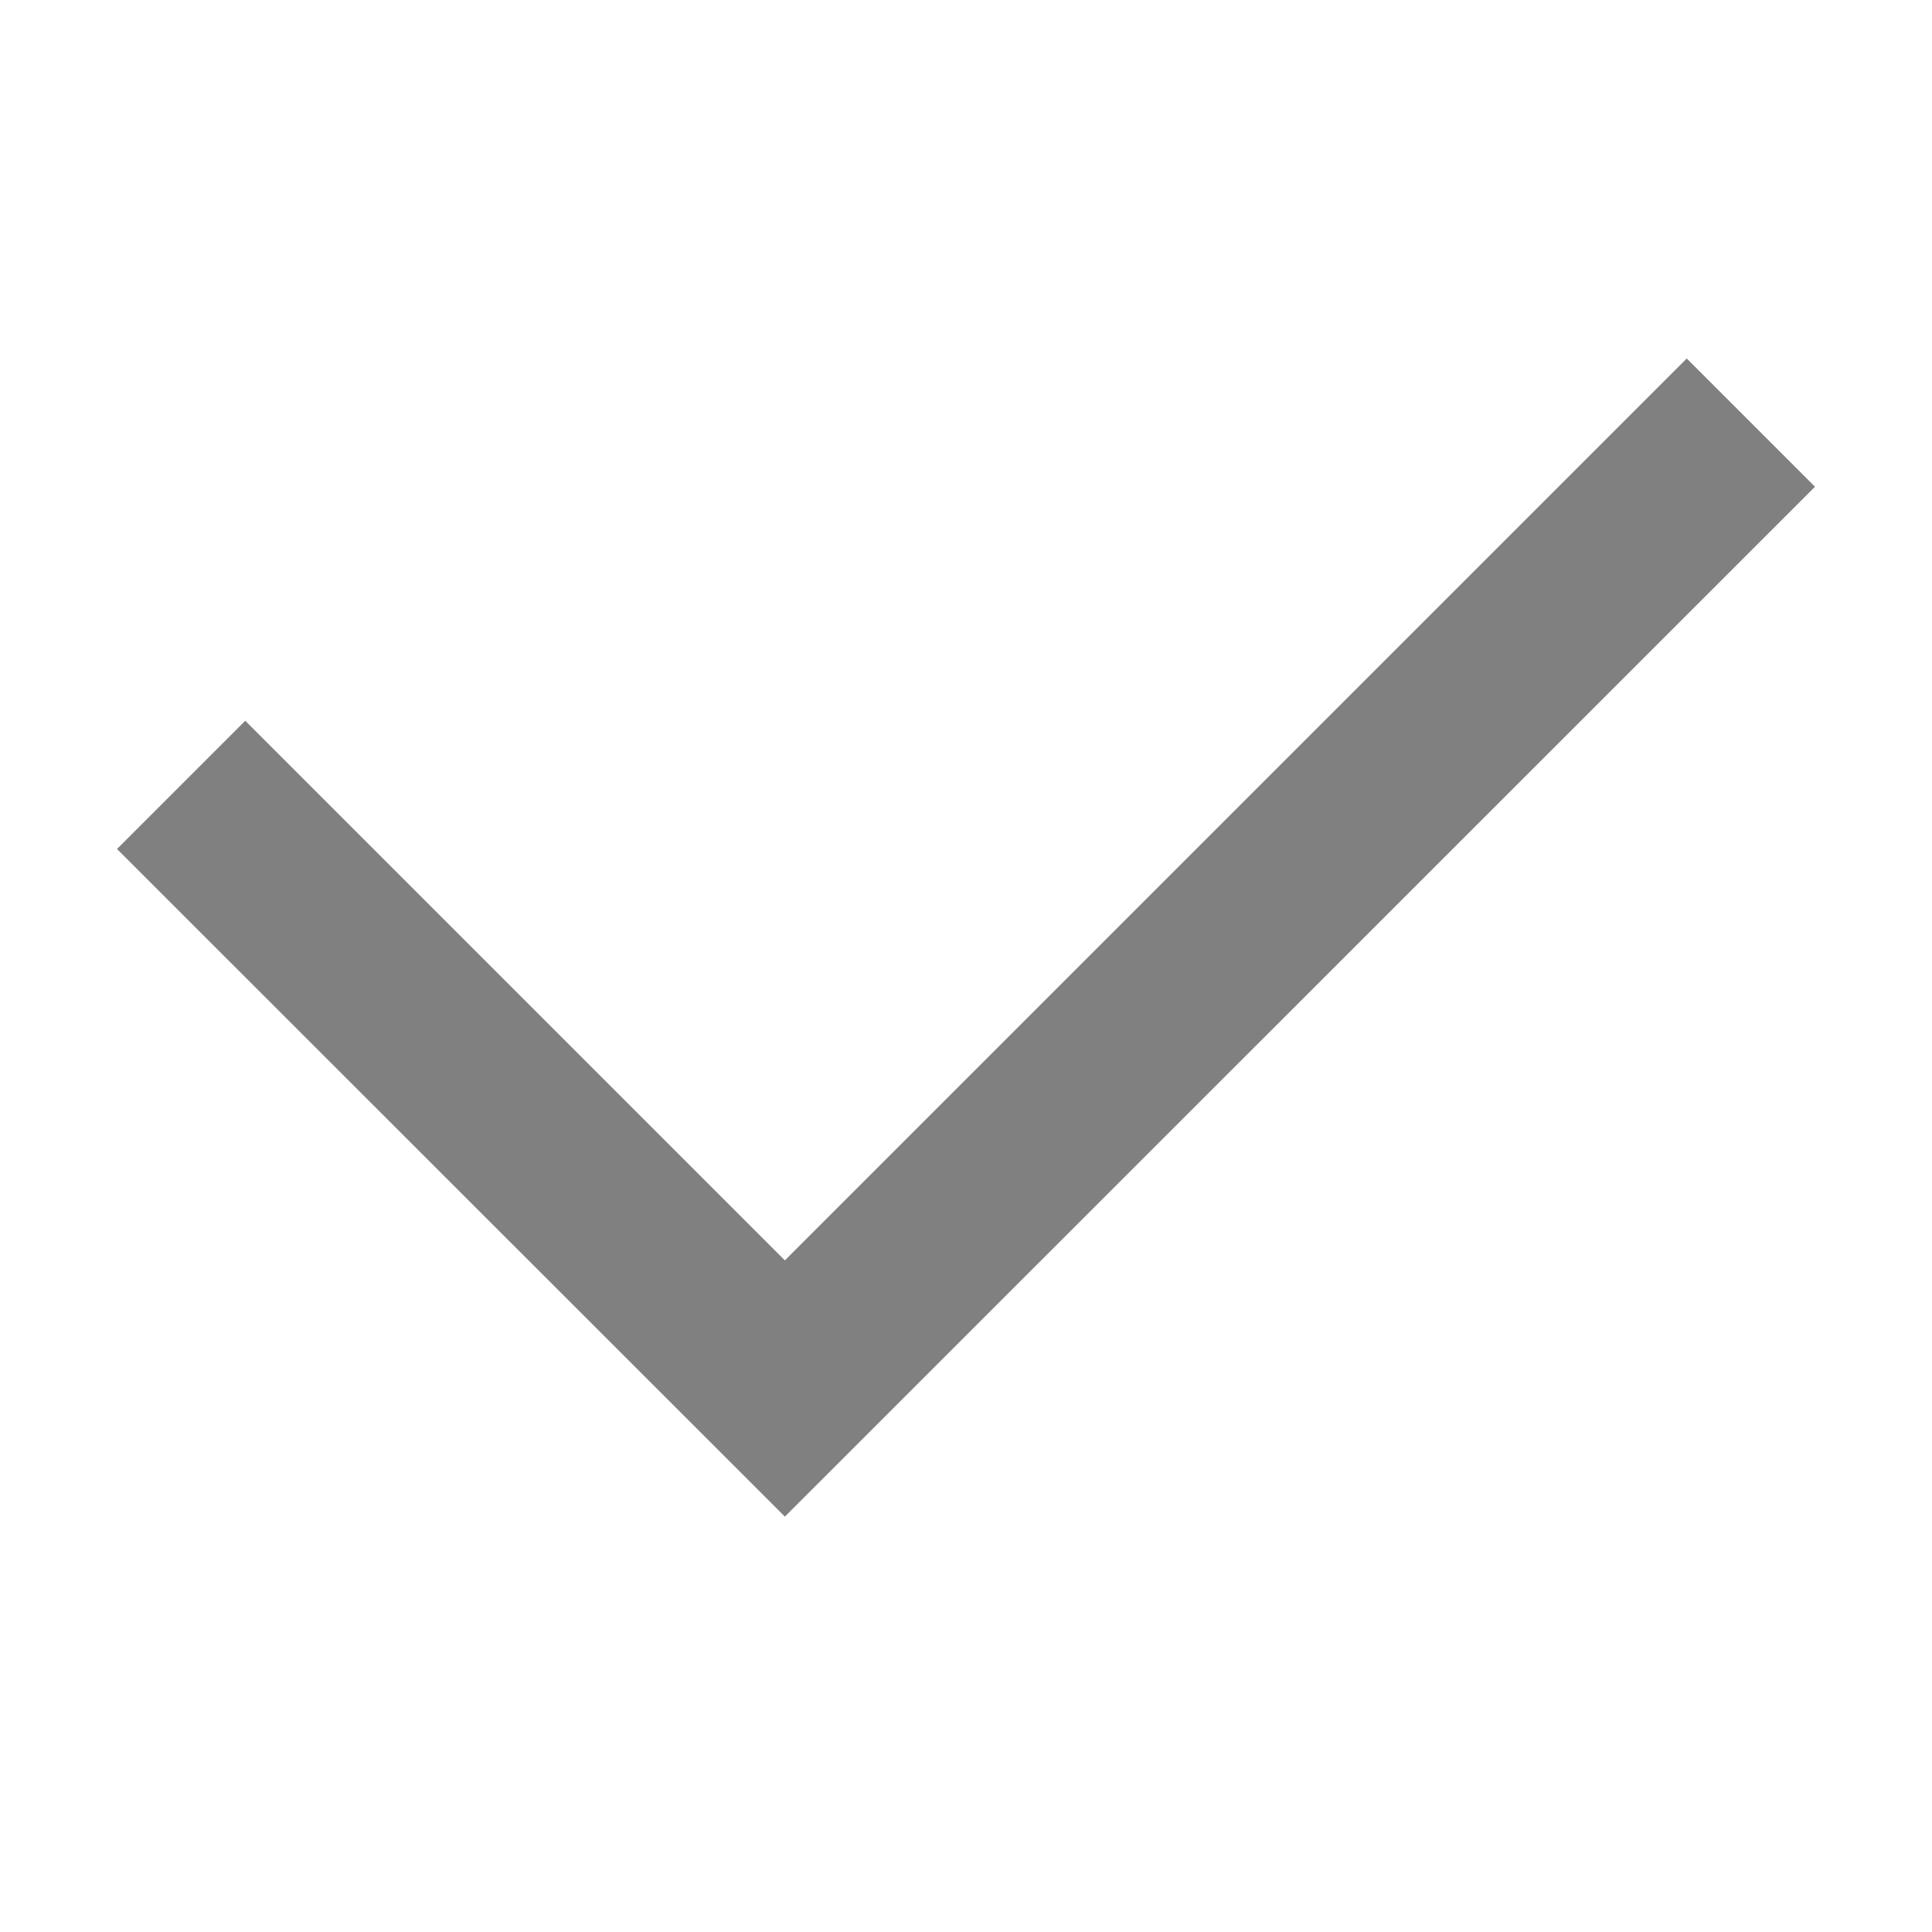
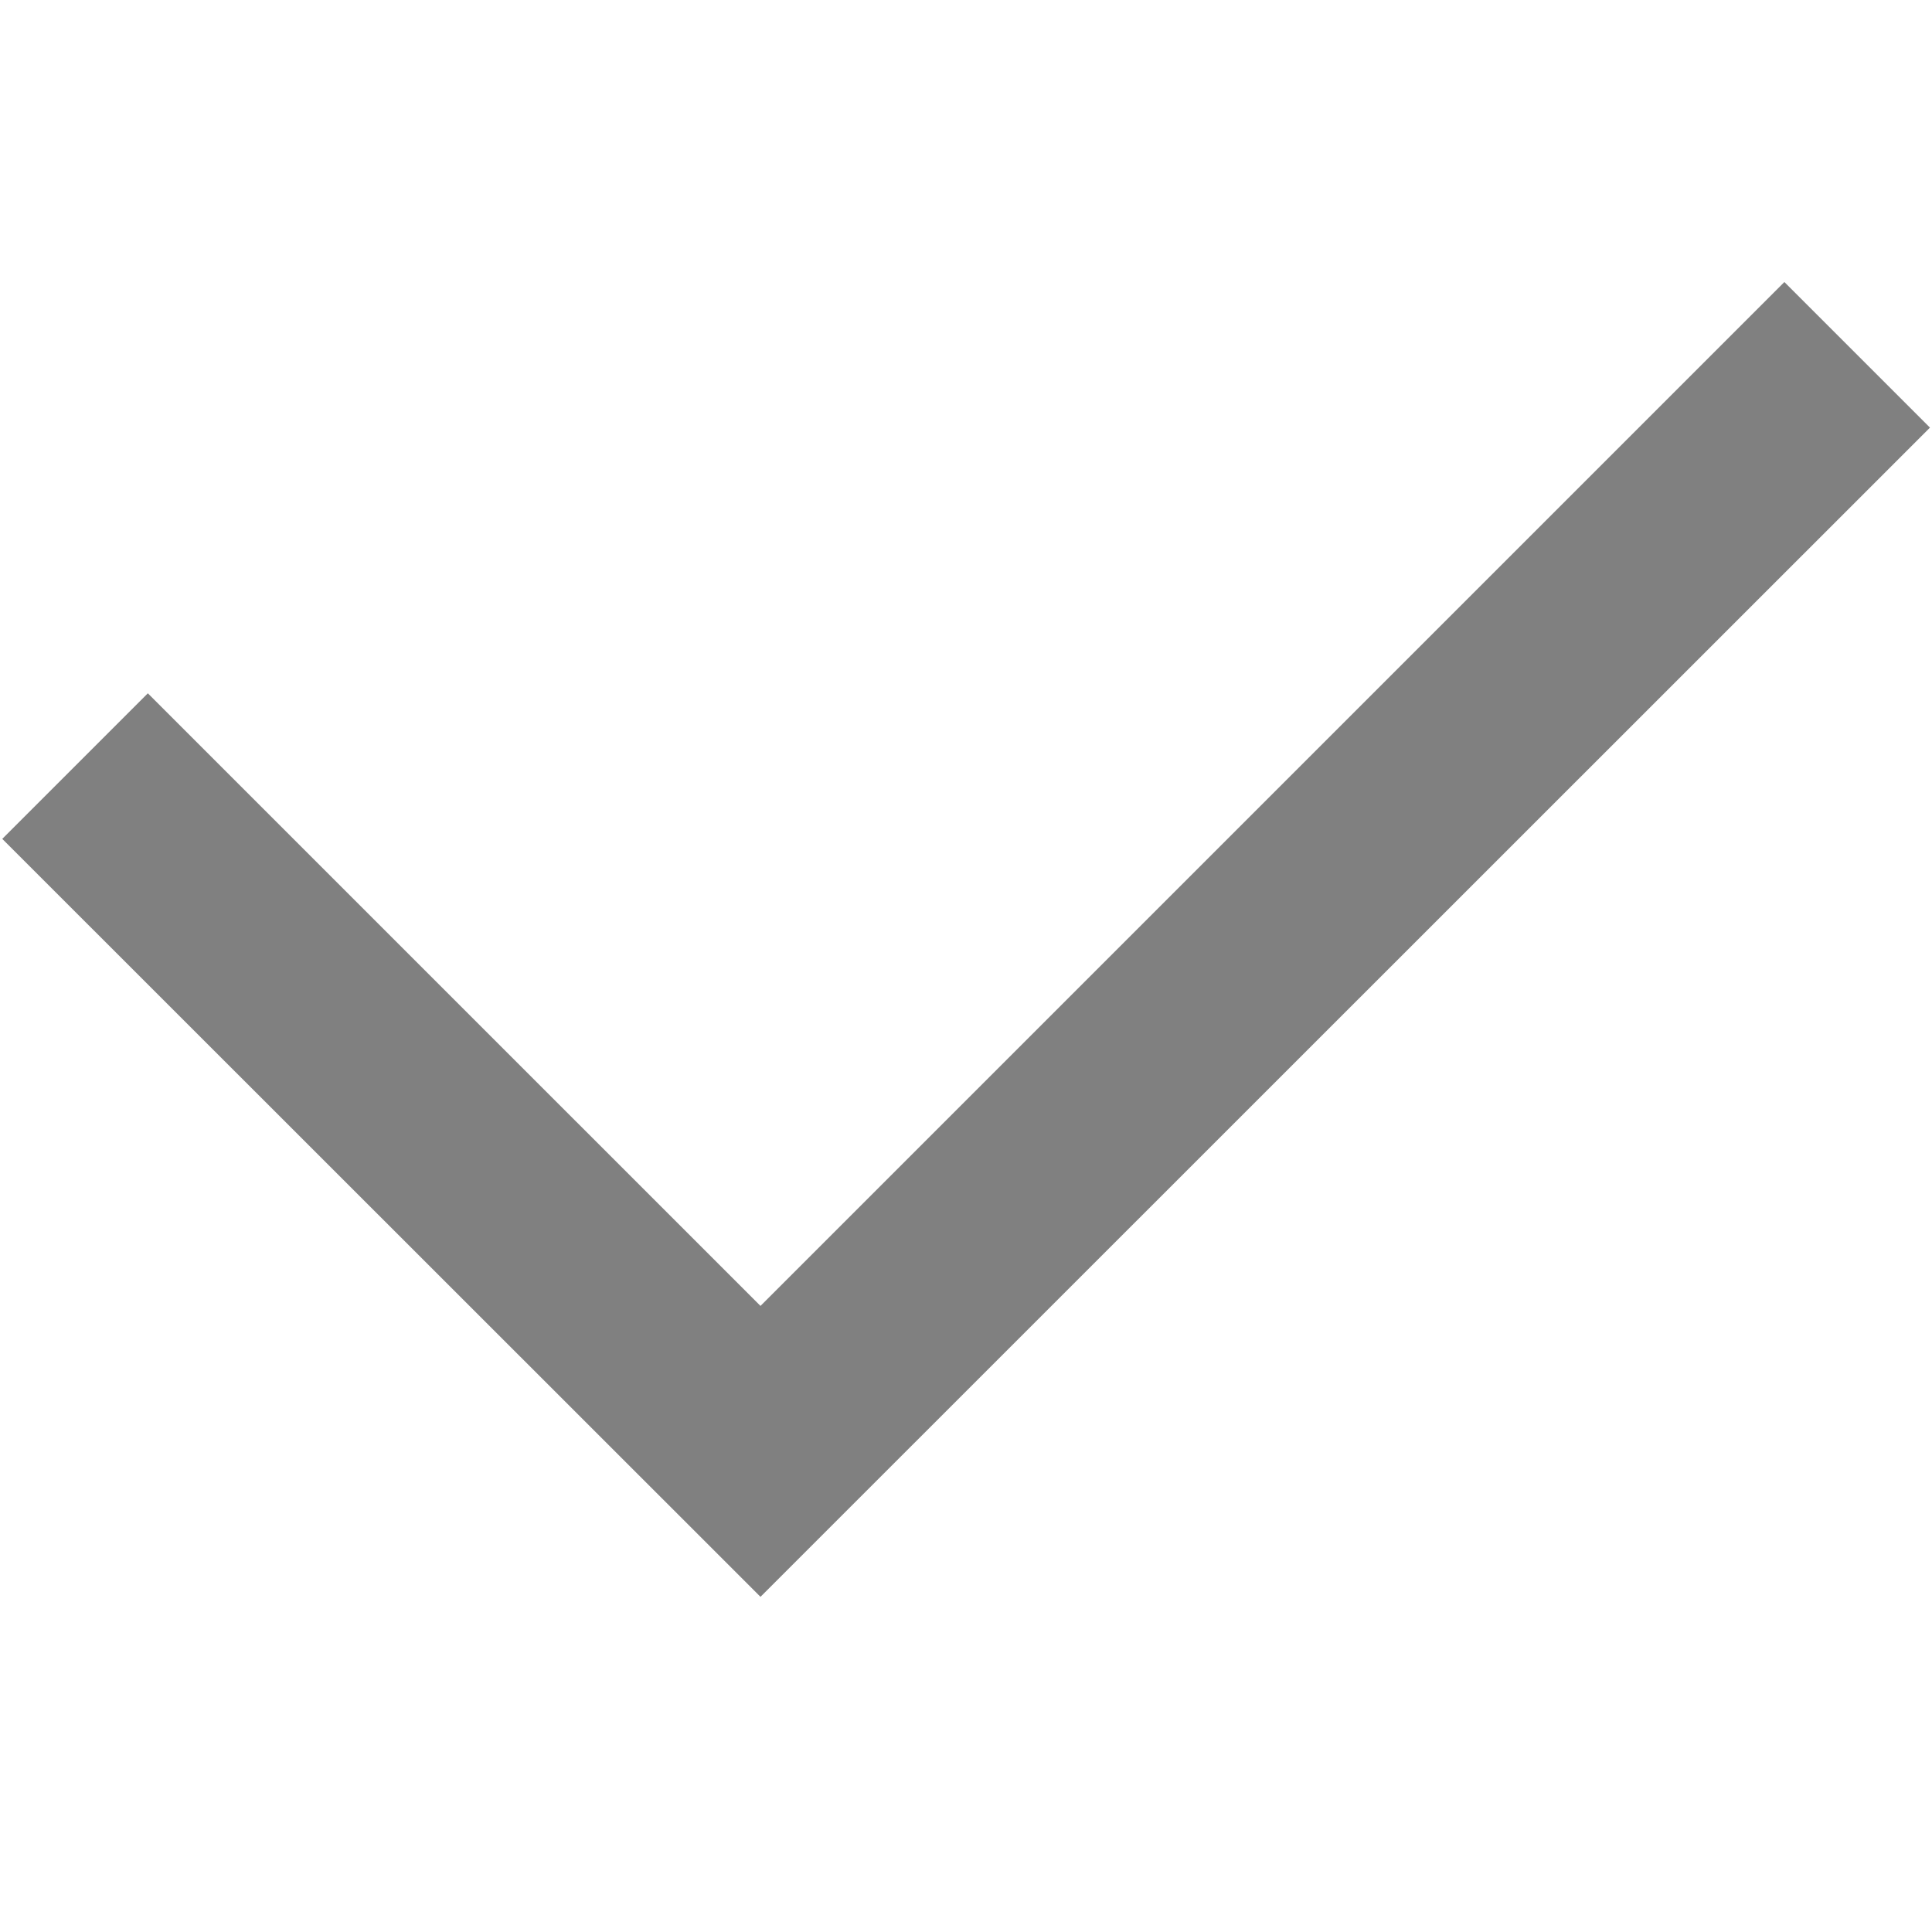
- <svg xmlns="http://www.w3.org/2000/svg" xmlns:ns1="http://www.openswatchbook.org/uri/2009/osb" height="16" id="svg7384" version="1.1" width="16">
+ <svg xmlns="http://www.w3.org/2000/svg" xmlns:ns1="http://www.openswatchbook.org/uri/2009/osb" height="64" id="svg7384" version="1.1" width="64">
  <defs id="defs7386">
    <linearGradient id="linearGradient5606" ns1:paint="solid">
      <stop id="stop5608" offset="0" style="stop-color:#000000;stop-opacity:1;" />
    </linearGradient>
    <linearGradient id="linearGradient4526" ns1:paint="solid">
      <stop id="stop4528" offset="0" style="stop-color:#ffffff;stop-opacity:1;" />
    </linearGradient>
    <linearGradient id="linearGradient3600-4" ns1:paint="gradient">
      <stop id="stop3602-7" offset="0" style="stop-color:#f4f4f4;stop-opacity:1" />
      <stop id="stop3604-6" offset="1" style="stop-color:#dbdbdb;stop-opacity:1" />
    </linearGradient>
  </defs>
-   <g id="layer9" label="status" style="display:inline" transform="translate(-513.0002,167)" />
-   <g id="layer2" transform="translate(-272,-200)" />
-   <g id="layer4" transform="translate(-272,-200)" />
-   <g id="g1812" style="display:inline" transform="translate(-272,-200)">
+   <g id="layer9" label="status" style="display:inline" transform="translate(-513.0002,215)" />
+   <g id="layer2" transform="translate(-272,-152)" />
+   <g id="layer4" transform="translate(-272,-152)" />
+   <g id="g1812" style="display:inline" transform="matrix(4.54116,0,0,4.54116,-1239.521,-912.372)">
    <path d="m 285.969,202.969 -7.469,7.469 -4.469,-4.469 -1.062,1.062 5.531,5.529 8.531,-8.529 z" id="path4135" style="color:#000000;font-style:normal;font-variant:normal;font-weight:normal;font-stretch:normal;font-size:medium;line-height:normal;font-family:sans-serif;font-variant-ligatures:normal;font-variant-position:normal;font-variant-caps:normal;font-variant-numeric:normal;font-variant-alternates:normal;font-feature-settings:normal;text-indent:0;text-align:start;text-decoration:none;text-decoration-line:none;text-decoration-style:solid;text-decoration-color:#000000;letter-spacing:normal;word-spacing:normal;text-transform:none;writing-mode:lr-tb;direction:ltr;text-orientation:mixed;dominant-baseline:auto;baseline-shift:baseline;text-anchor:start;white-space:normal;shape-padding:0;clip-rule:nonzero;display:inline;overflow:visible;visibility:visible;opacity:1;isolation:auto;mix-blend-mode:normal;color-interpolation:sRGB;color-interpolation-filters:linearRGB;solid-color:#000000;solid-opacity:1;vector-effect:none;fill:#808080;fill-opacity:1;fill-rule:nonzero;stroke:none;stroke-width:1.5;stroke-linecap:butt;stroke-linejoin:miter;stroke-miterlimit:4;stroke-dasharray:none;stroke-dashoffset:0;stroke-opacity:1;marker:none;color-rendering:auto;image-rendering:auto;shape-rendering:auto;text-rendering:auto;enable-background:accumulate" />
  </g>
-   <g id="g6217" transform="translate(-272,-200)" />
-   <g id="layer3" style="display:inline" transform="translate(-272,-200)" />
-   <g id="g1833" style="display:inline" transform="translate(-272,-200)" />
-   <g id="layer1" transform="translate(-272,-200)" />
+   <g id="g6217" transform="translate(-272,-152)" />
+   <g id="layer3" style="display:inline" transform="translate(-272,-152)" />
+   <g id="g1833" style="display:inline" transform="translate(-272,-152)" />
+   <g id="layer1" transform="translate(-272,-152)" />
</svg>
